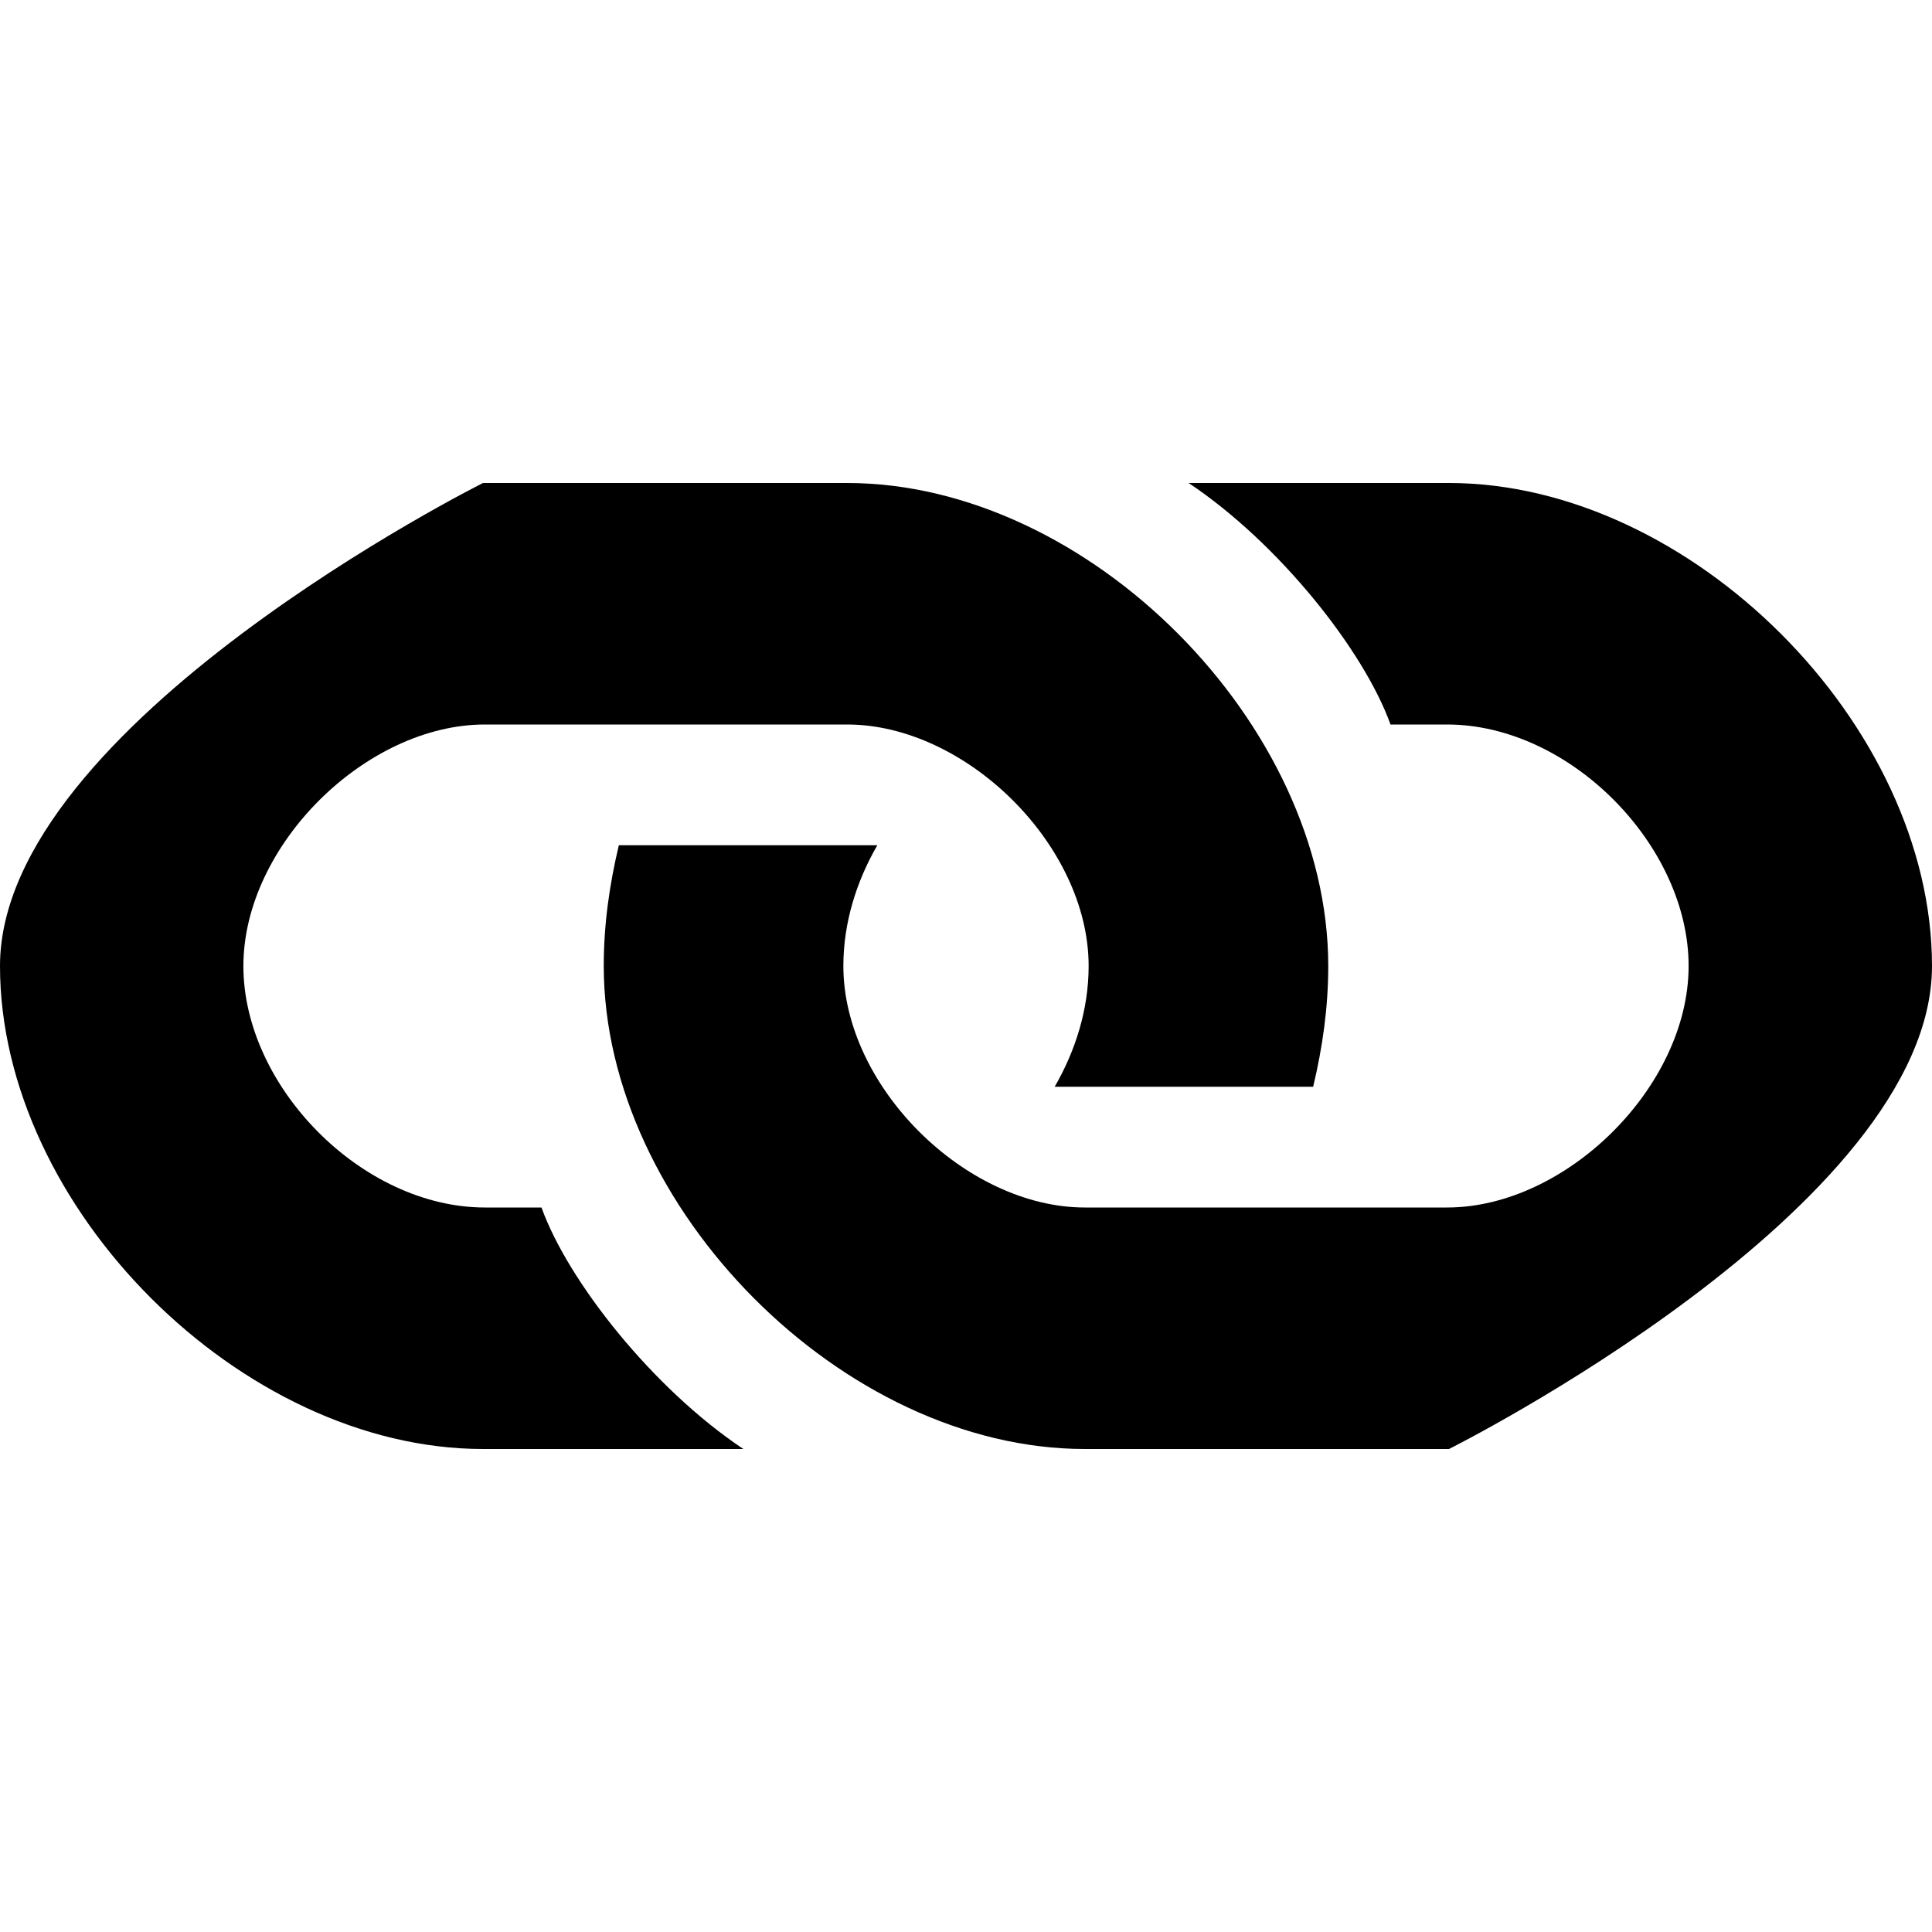
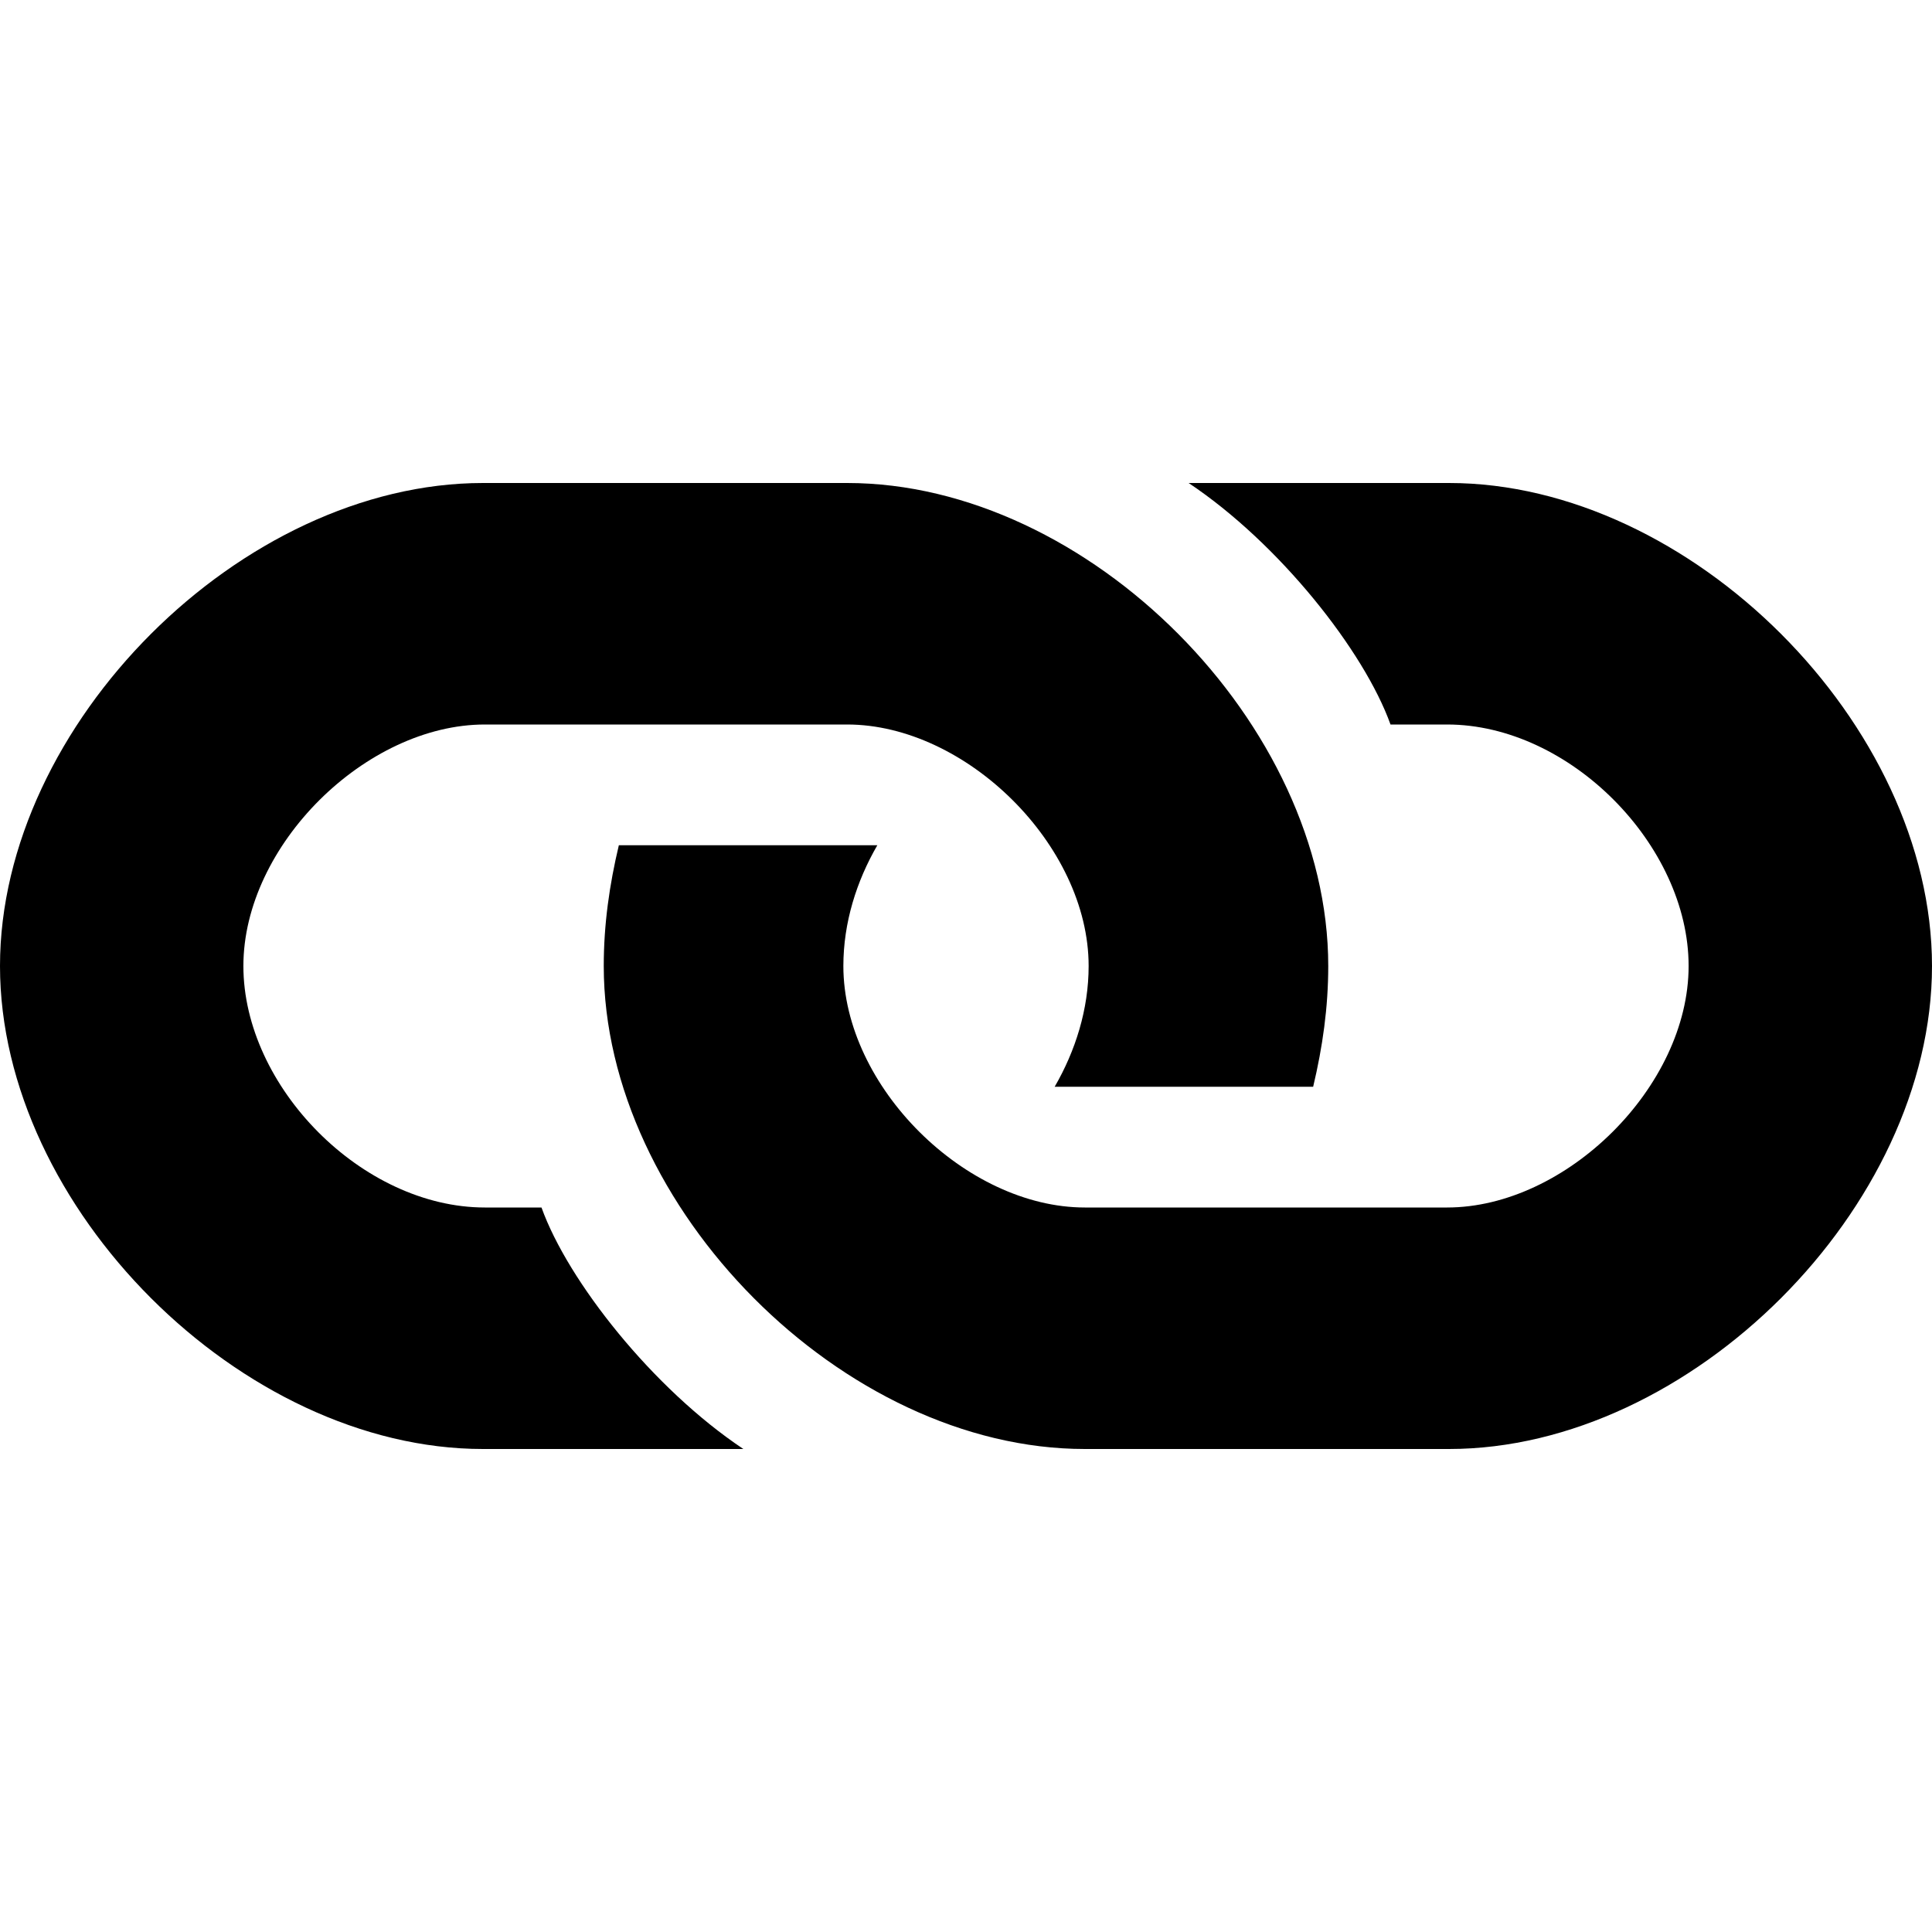
<svg xmlns="http://www.w3.org/2000/svg" width="512" height="512" viewBox="0 0 512 512">
-   <path d="M384 128h-69c24 16 46.5 44.5 53.5 64h15c32.5 0 64 32 64 64s-32.5 64-64 64h-96c-31.5 0-64-32-64-64 0-11.5 3.5-22.5 9-32H164c-2.5 10.5-4 21-4 32 0 64 63.5 128 127.5 128H384s128-64 128-128-64-128-128-128zM143.5 320h-15c-32.5 0-64-32-64-64s32.5-64 64-64h96c31.5 0 64 32 64 64 0 11.5-3.5 22.5-9 32H348c2.5-10.5 4-21 4-32 0-64-63.5-128-127.5-128H128S0 192 0 256s64 128 128 128h69c-24-16-46.5-44.5-53.5-64z" />
+   <path d="M384 128h-69c24 16 46.5 44.5 53.5 64h15c32.5 0 64 32 64 64s-32.5 64-64 64h-96c-31.5 0-64-32-64-64 0-11.5 3.5-22.5 9-32h-68.5c-2.5 10.5-4 21-4 32 0 64 63.5 128 127.5 128s32.5 0 96.5 0 128-64 128-128-64-128-128-128zM143.5 320h-15c-32.5 0-64-32-64-64s32.5-64 64-64h96c31.5 0 64 32 64 64 0 11.5-3.5 22.5-9 32h68.5c2.5-10.5 4-21 4-32 0-64-63.5-128-127.5-128s-32.5 0-96.5 0-128 64-128 128 64 128 128 128h69c-24-16-46.5-44.5-53.5-64z" />
</svg>
